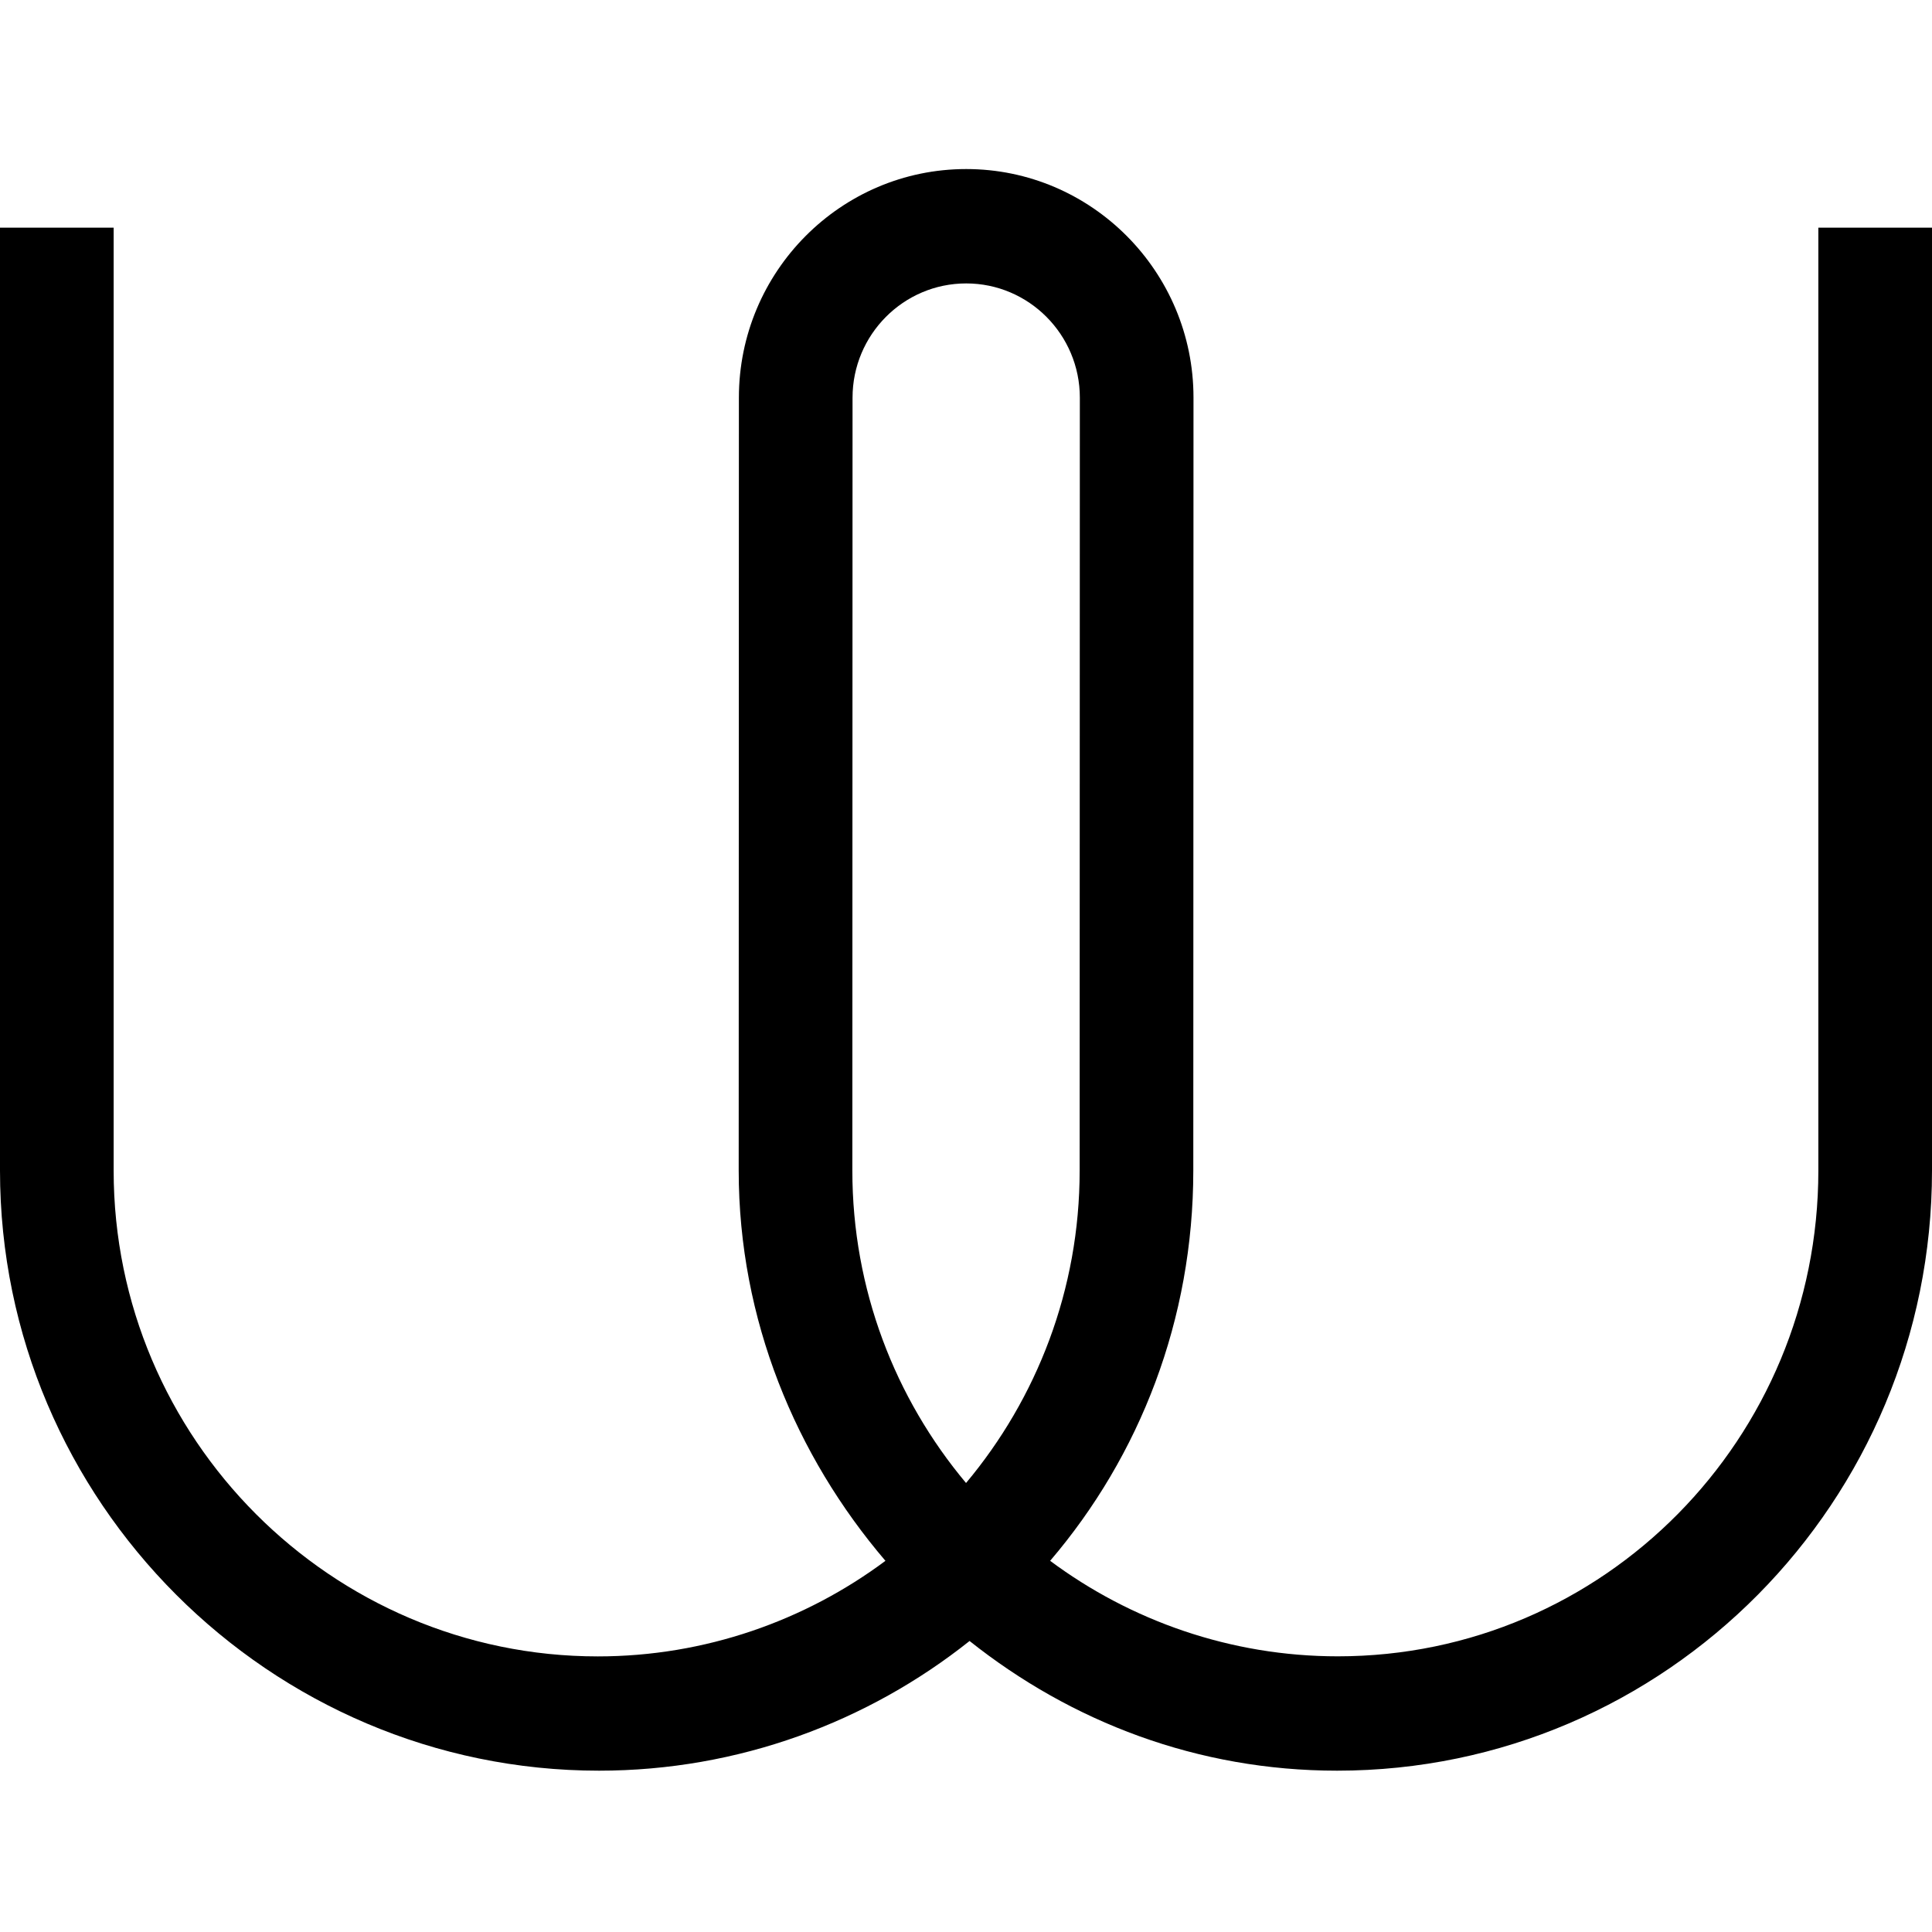
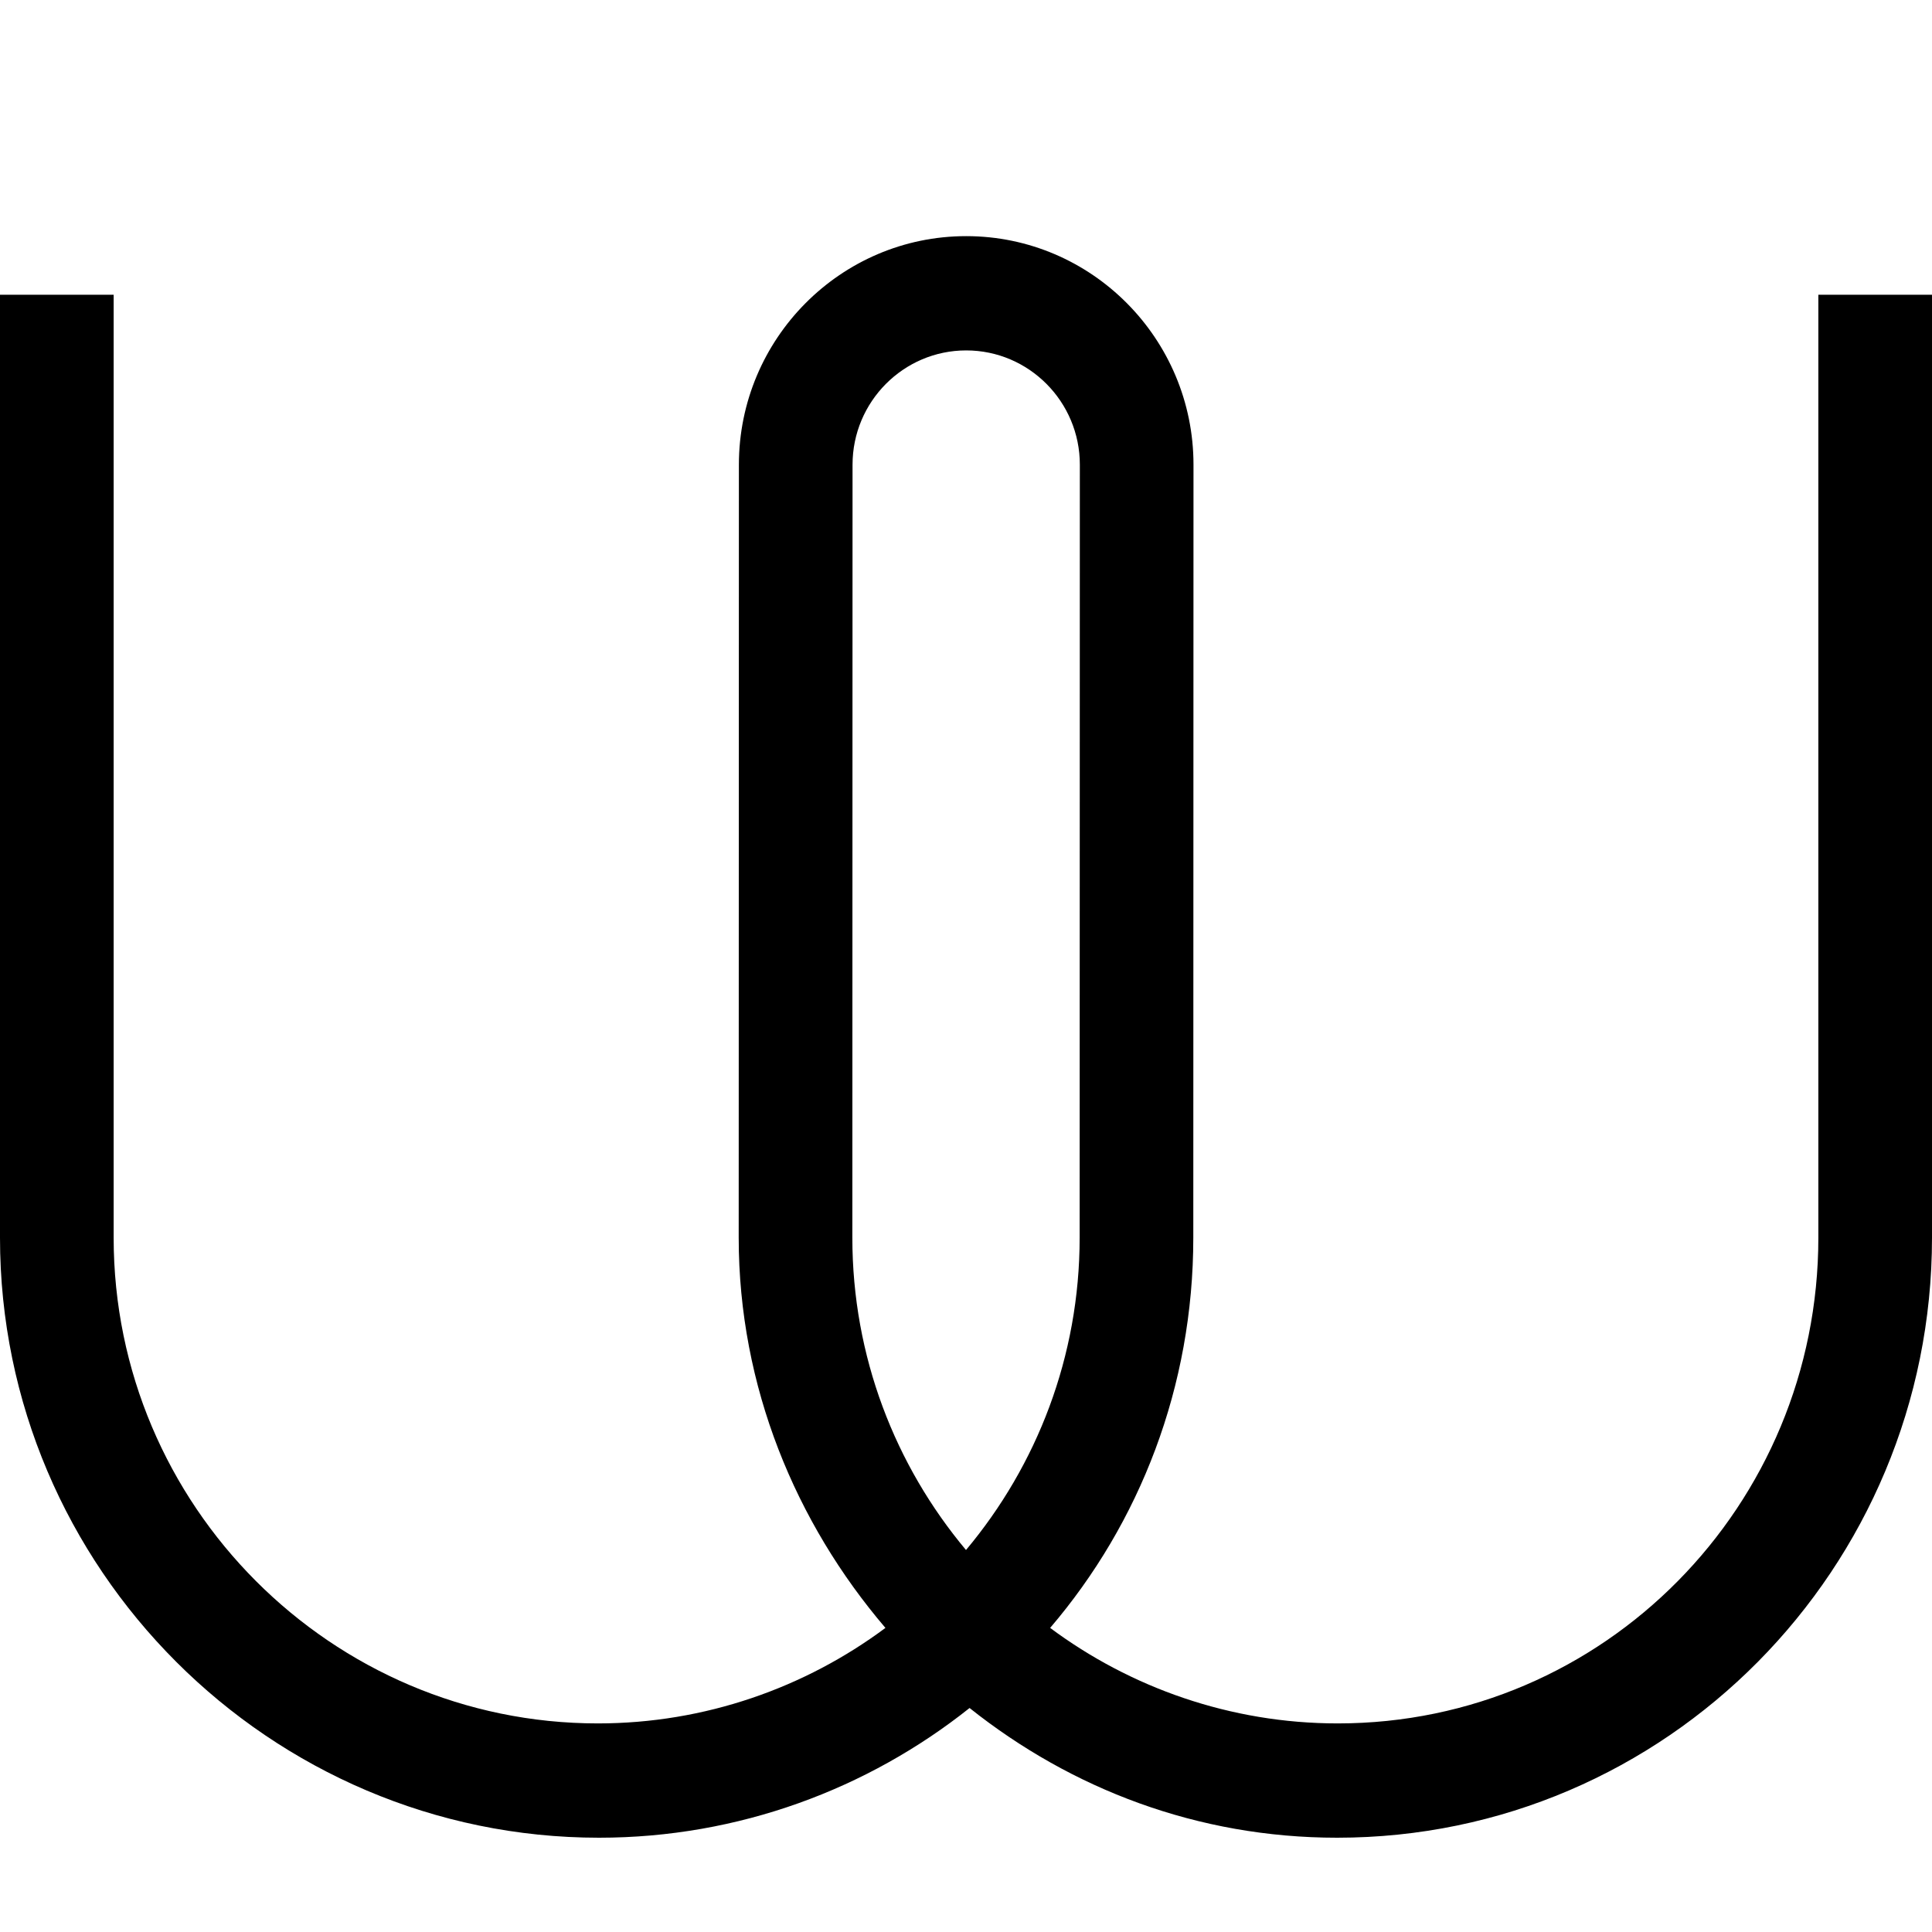
<svg xmlns="http://www.w3.org/2000/svg" width="80" height="80" viewBox="0 0 80 80">
-   <path class="symbol" fill-rule="evenodd" d="M40 61.406c-2.932-3.5-4.706-8.01-4.706-12.935l.008-32.003c0-2.61 2.11-4.732 4.706-4.732 2.595 0 4.706 2.122 4.706 4.732l-.008 32.006c0 4.925-1.775 9.436-4.706 12.936zM75.294 48.47c0 11.092-8.873 20.115-19.9 20.115-4.443 0-8.587-1.482-11.91-3.955 3.716-4.35 5.928-9.99 5.928-16.16l.008-32.005c0-5.22-4.223-9.465-9.412-9.465-5.19 0-9.412 4.246-9.412 9.465l-.008 32.006c0 6.17 2.36 11.81 6.076 16.16-3.323 2.475-7.467 3.957-11.91 3.957-11.027 0-20.048-9.023-20.048-20.114V9.428H0V48.47c0 13.7 11.182 24.85 24.805 24.85 5.775 0 11.132-2.02 15.343-5.37 4.212 3.35 9.445 5.37 15.22 5.37C68.99 73.318 80 62.17 80 48.47V9.428h-4.706V48.47z" />
+   <path class="w" fill-rule="evenodd" d="M40 64.183c-2.931-3.5-4.706-8.011-4.706-12.934l.008-32.006c0-2.61 2.111-4.733 4.706-4.733 2.595 0 4.706 2.122 4.706 4.733l-.008 32.006c0 4.924-1.774 9.434-4.706 12.934zm35.294-12.934c0 11.091-8.873 20.114-19.901 20.114-4.442 0-8.586-1.482-11.909-3.955 3.716-4.349 5.928-9.989 5.928-16.159l.008-32.006c0-5.219-4.222-9.465-9.412-9.465-5.19 0-9.412 4.246-9.412 9.465l-.008 32.006c0 6.17 2.361 11.81 6.076 16.159-3.323 2.473-7.467 3.955-11.909 3.955-11.028 0-20.049-9.023-20.049-20.114V12.205H0v39.044c0 13.7 11.182 24.847 24.805 24.847 5.776 0 11.132-2.019 15.343-5.371 4.211 3.352 9.444 5.371 15.22 5.371C68.991 76.096 80 64.949 80 51.249V12.205h-4.706v39.044z" />
</svg>
